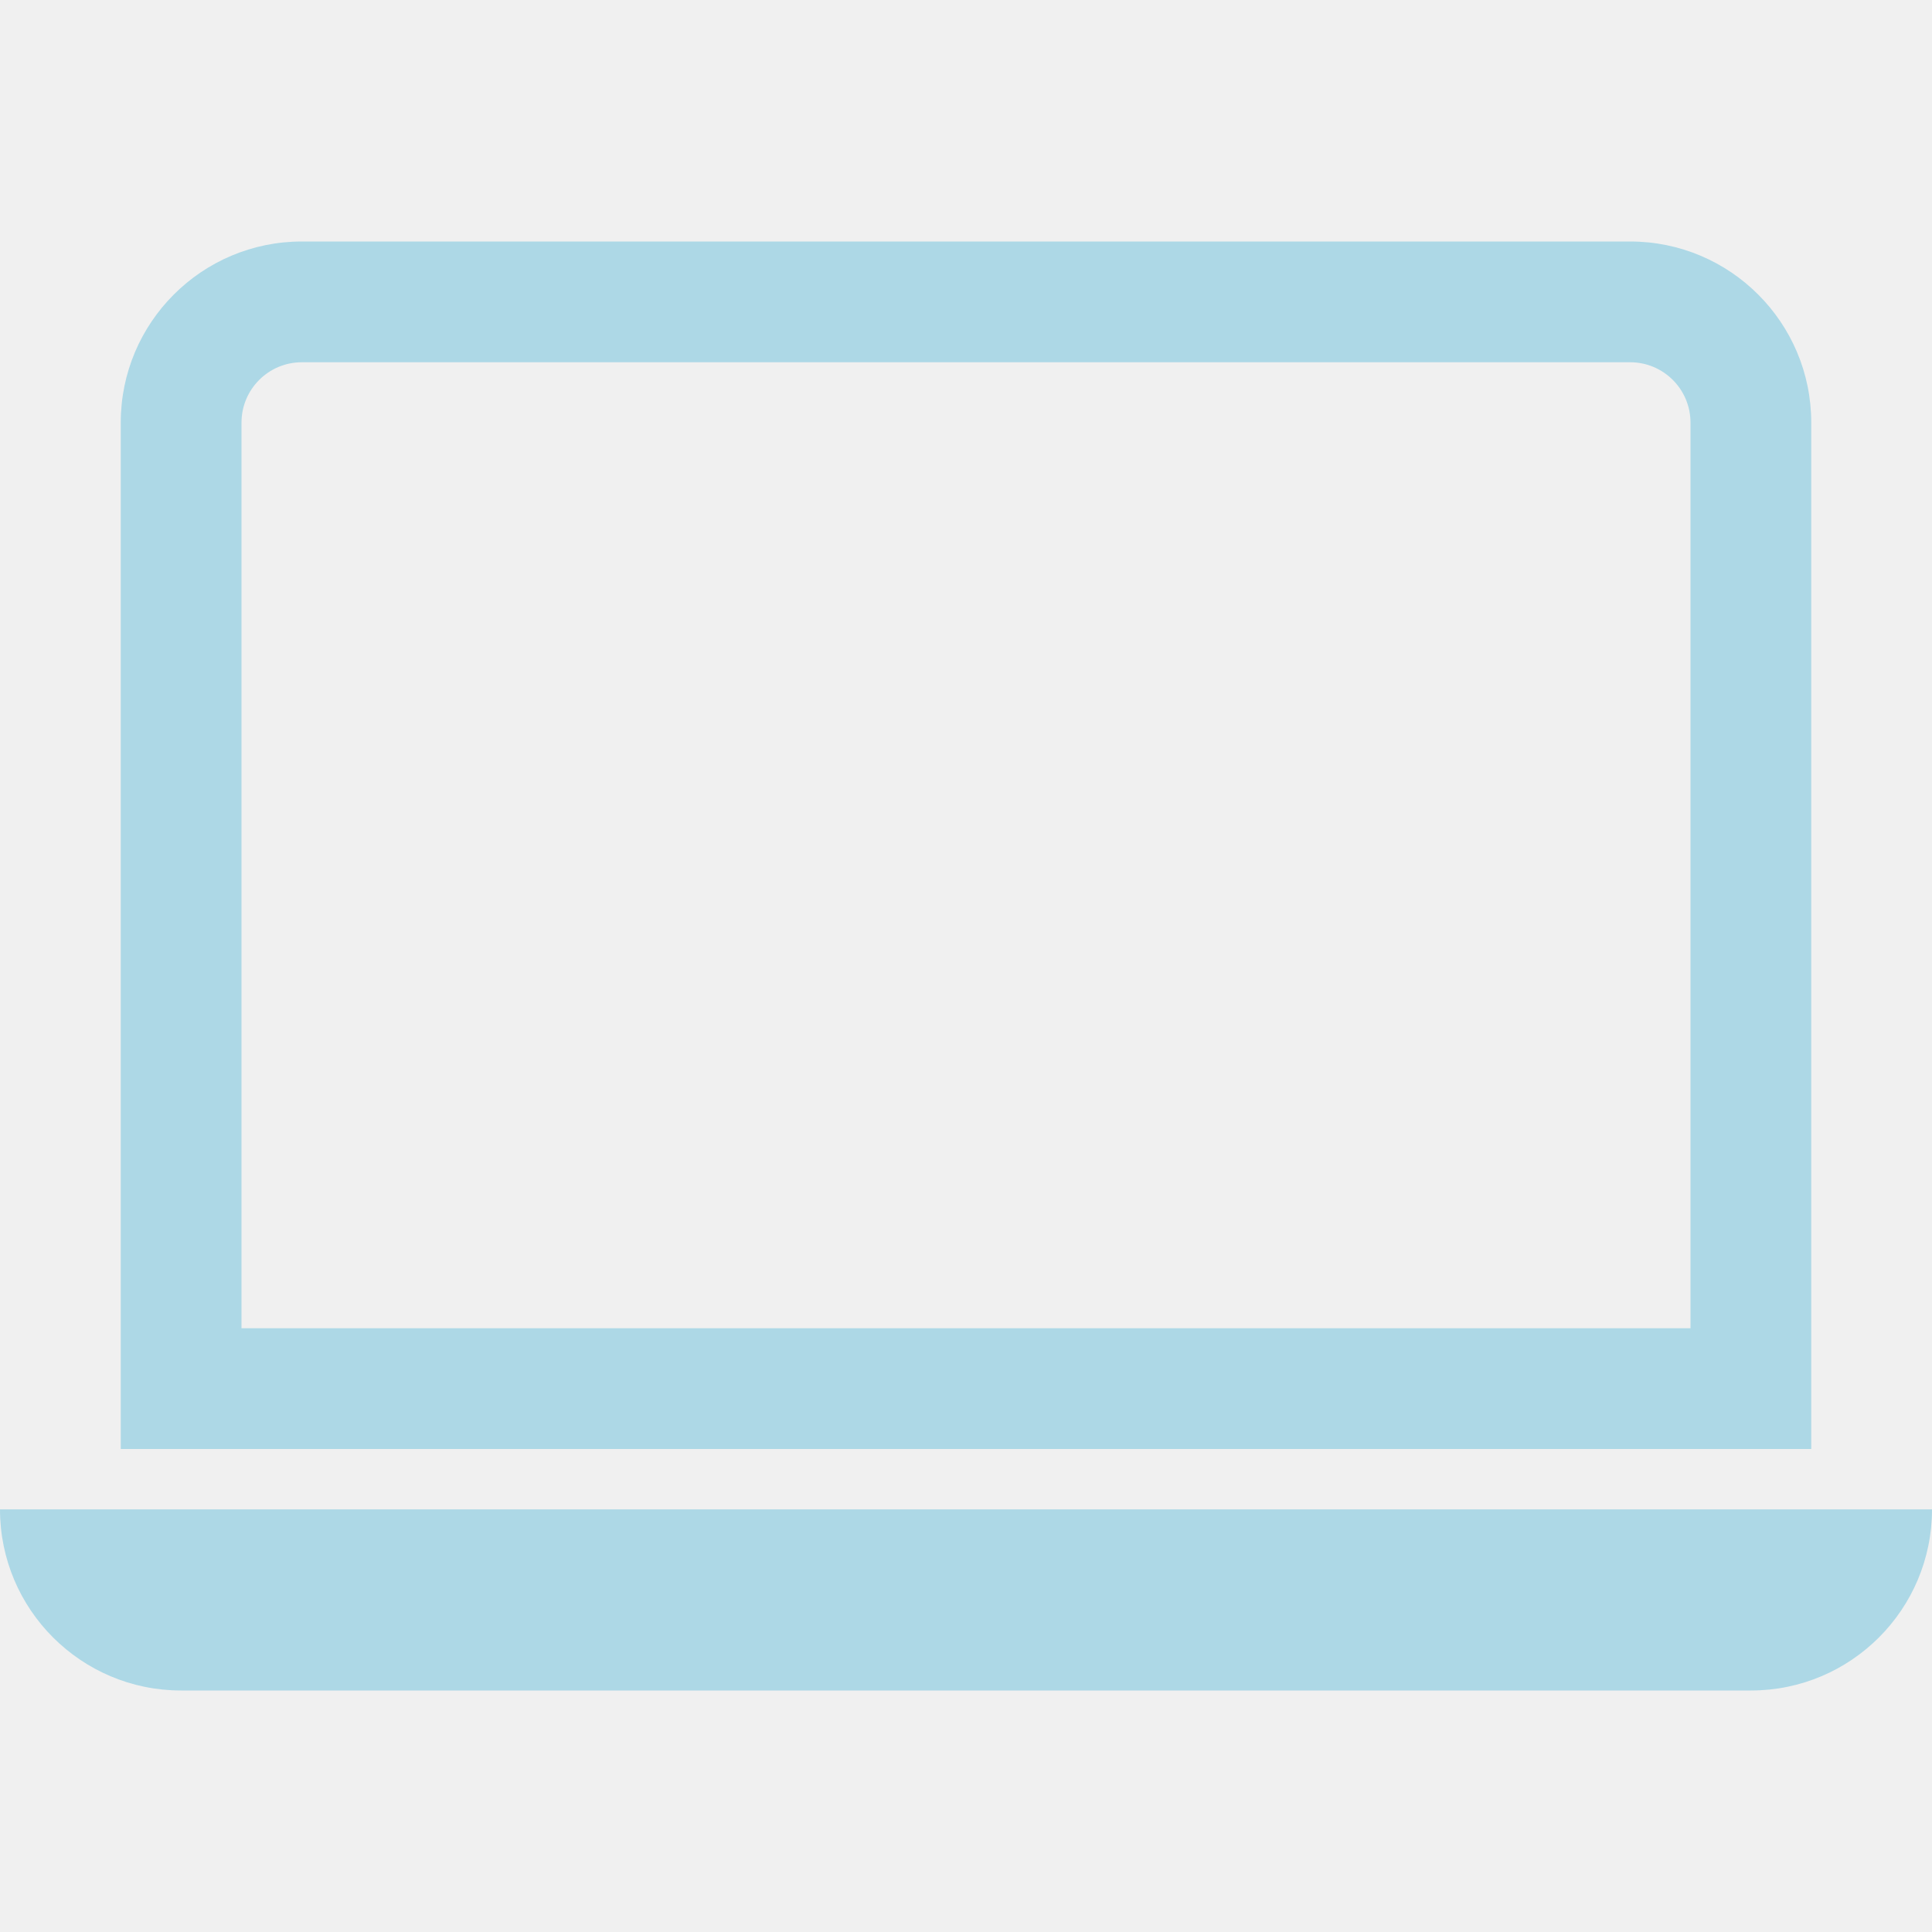
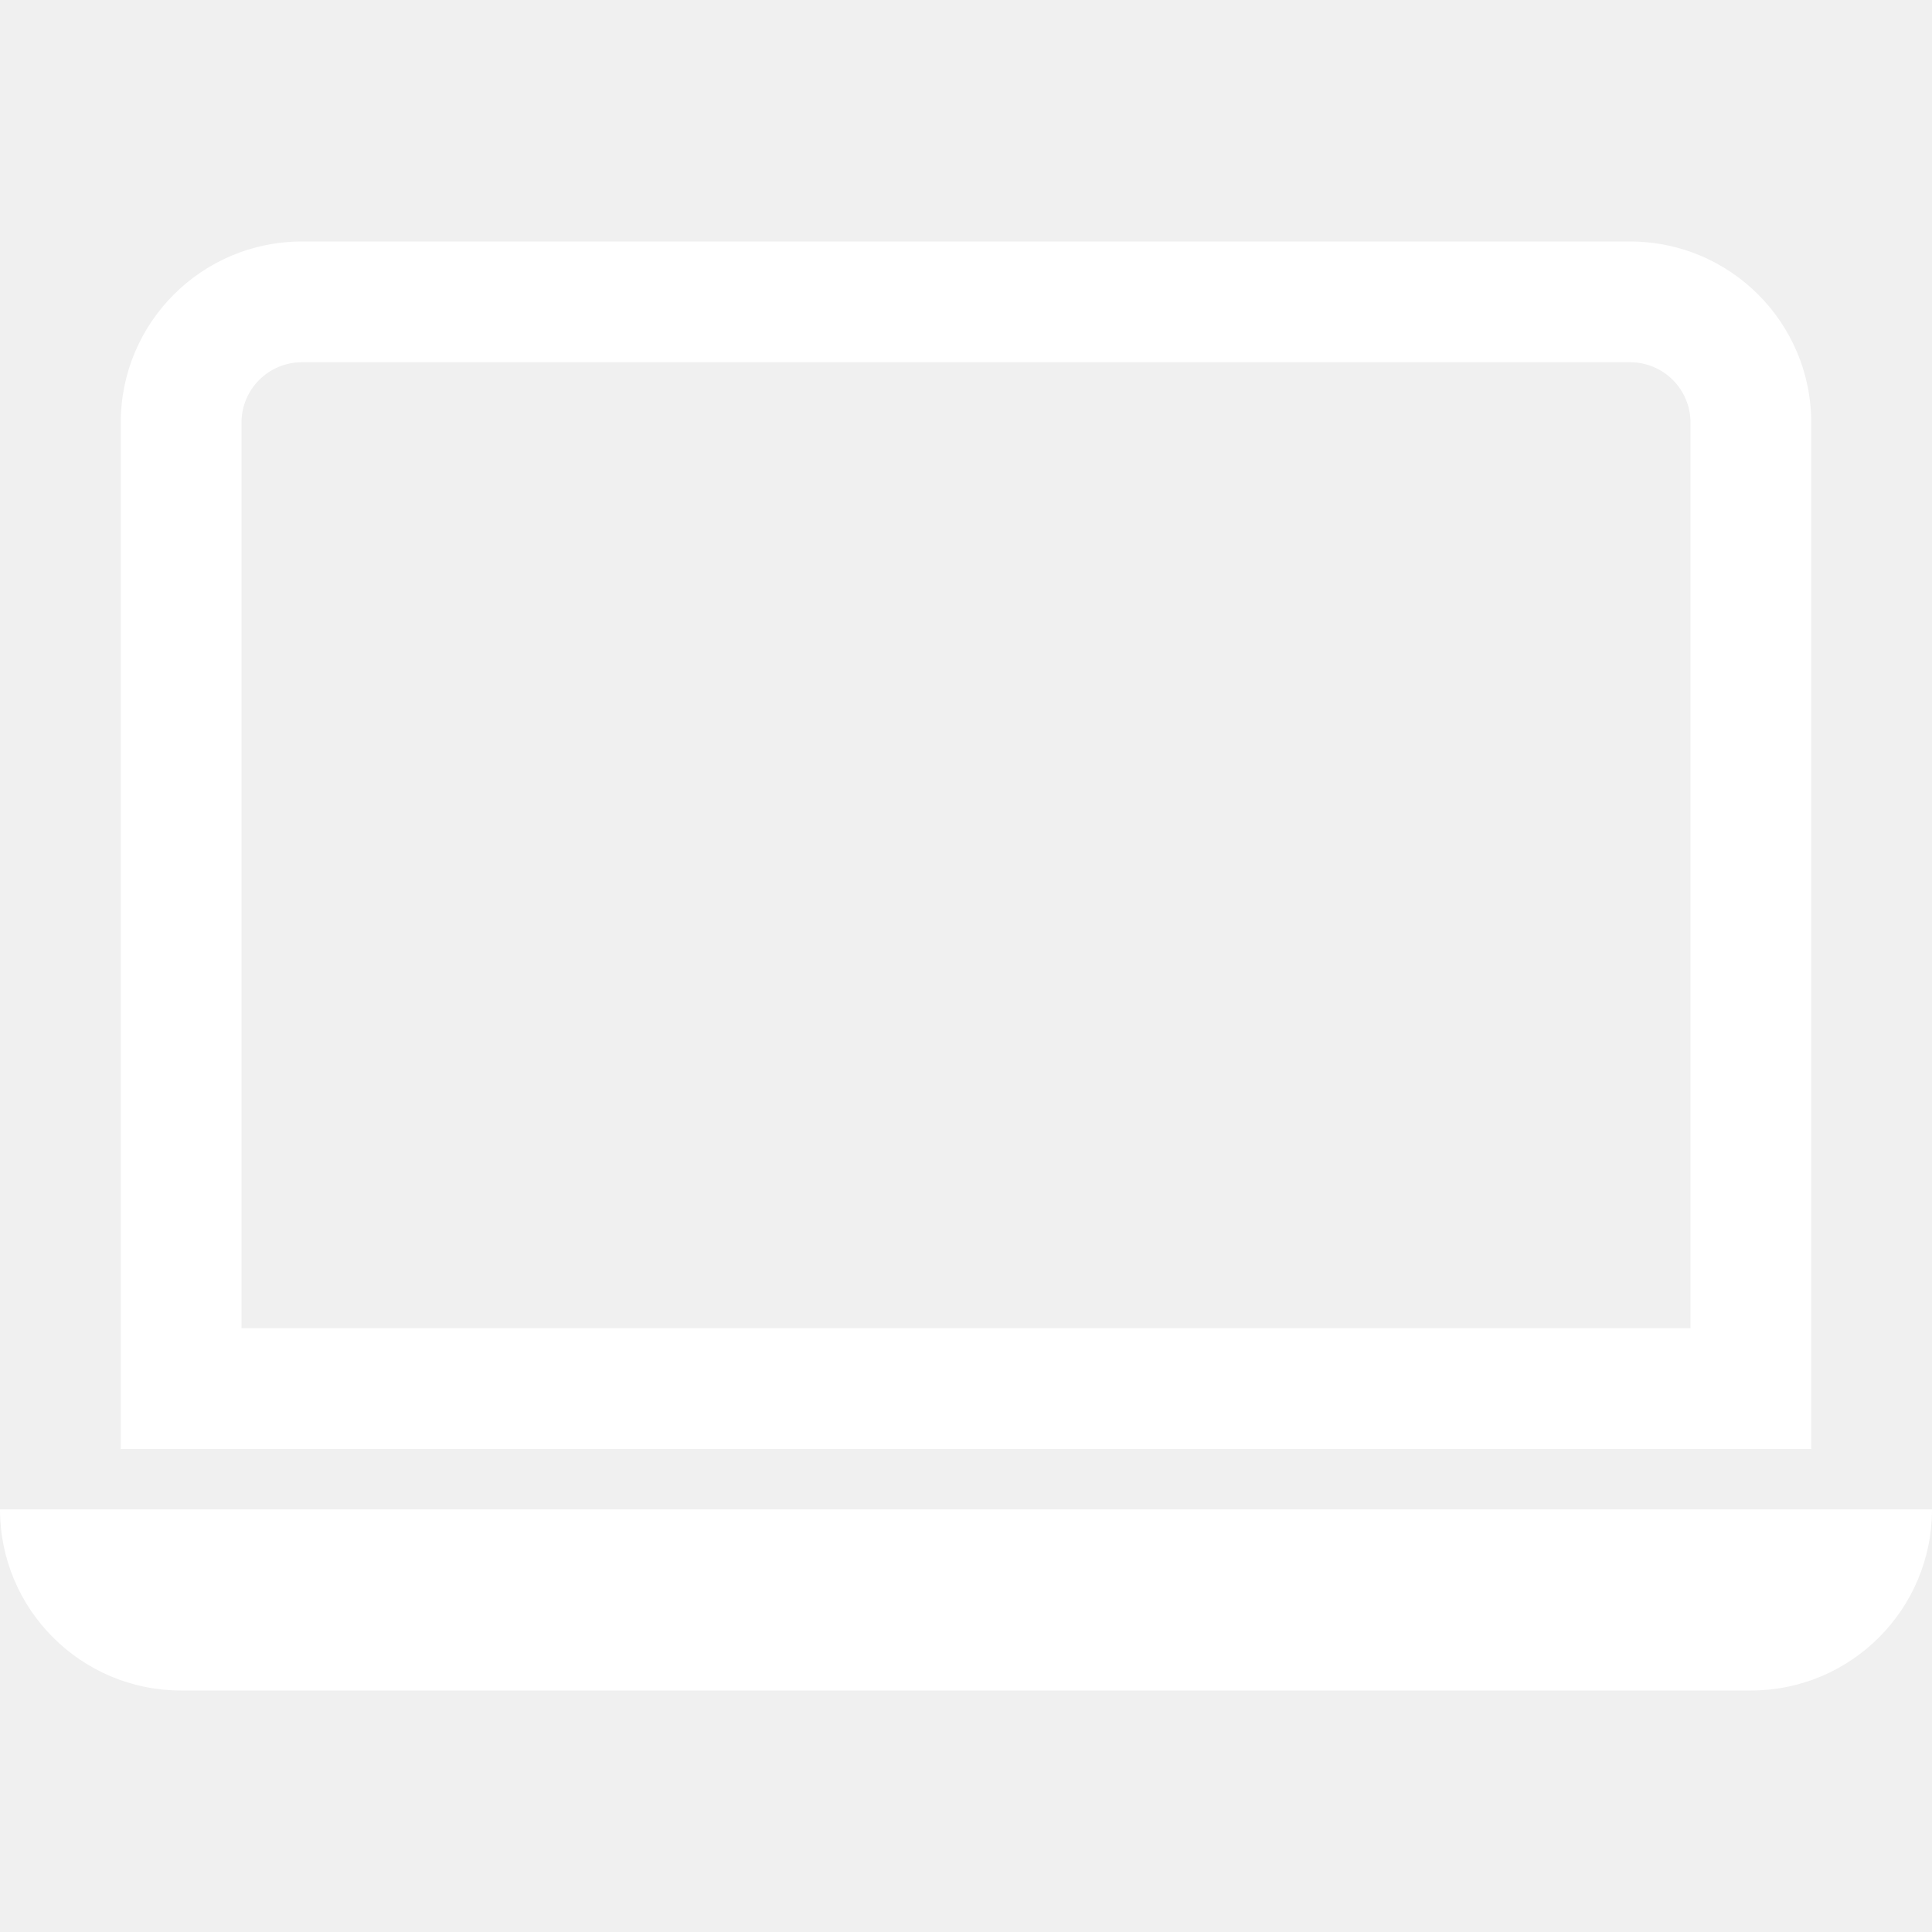
<svg xmlns="http://www.w3.org/2000/svg" width="1em" height="1em" viewBox="0 0 16 16">
-   <path fill="lightblue" d="M13.5 3a.5.5 0 0 1 .5.5V11H2V3.5a.5.5 0 0 1 .5-.5zm-11-1A1.5 1.5 0 0 0 1 3.5V12h14V3.5A1.5 1.5 0 0 0 13.5 2zM0 12.5h16a1.5 1.5 0 0 1-1.5 1.5h-13A1.5 1.5 0 0 1 0 12.5" />
+   <path fill="#ffffff" d="M13.5 3a.5.5 0 0 1 .5.5V11H2V3.5a.5.5 0 0 1 .5-.5zm-11-1A1.5 1.5 0 0 0 1 3.5V12h14V3.5A1.5 1.5 0 0 0 13.5 2zM0 12.5h16a1.5 1.5 0 0 1-1.5 1.5h-13A1.5 1.5 0 0 1 0 12.5" />
</svg>
